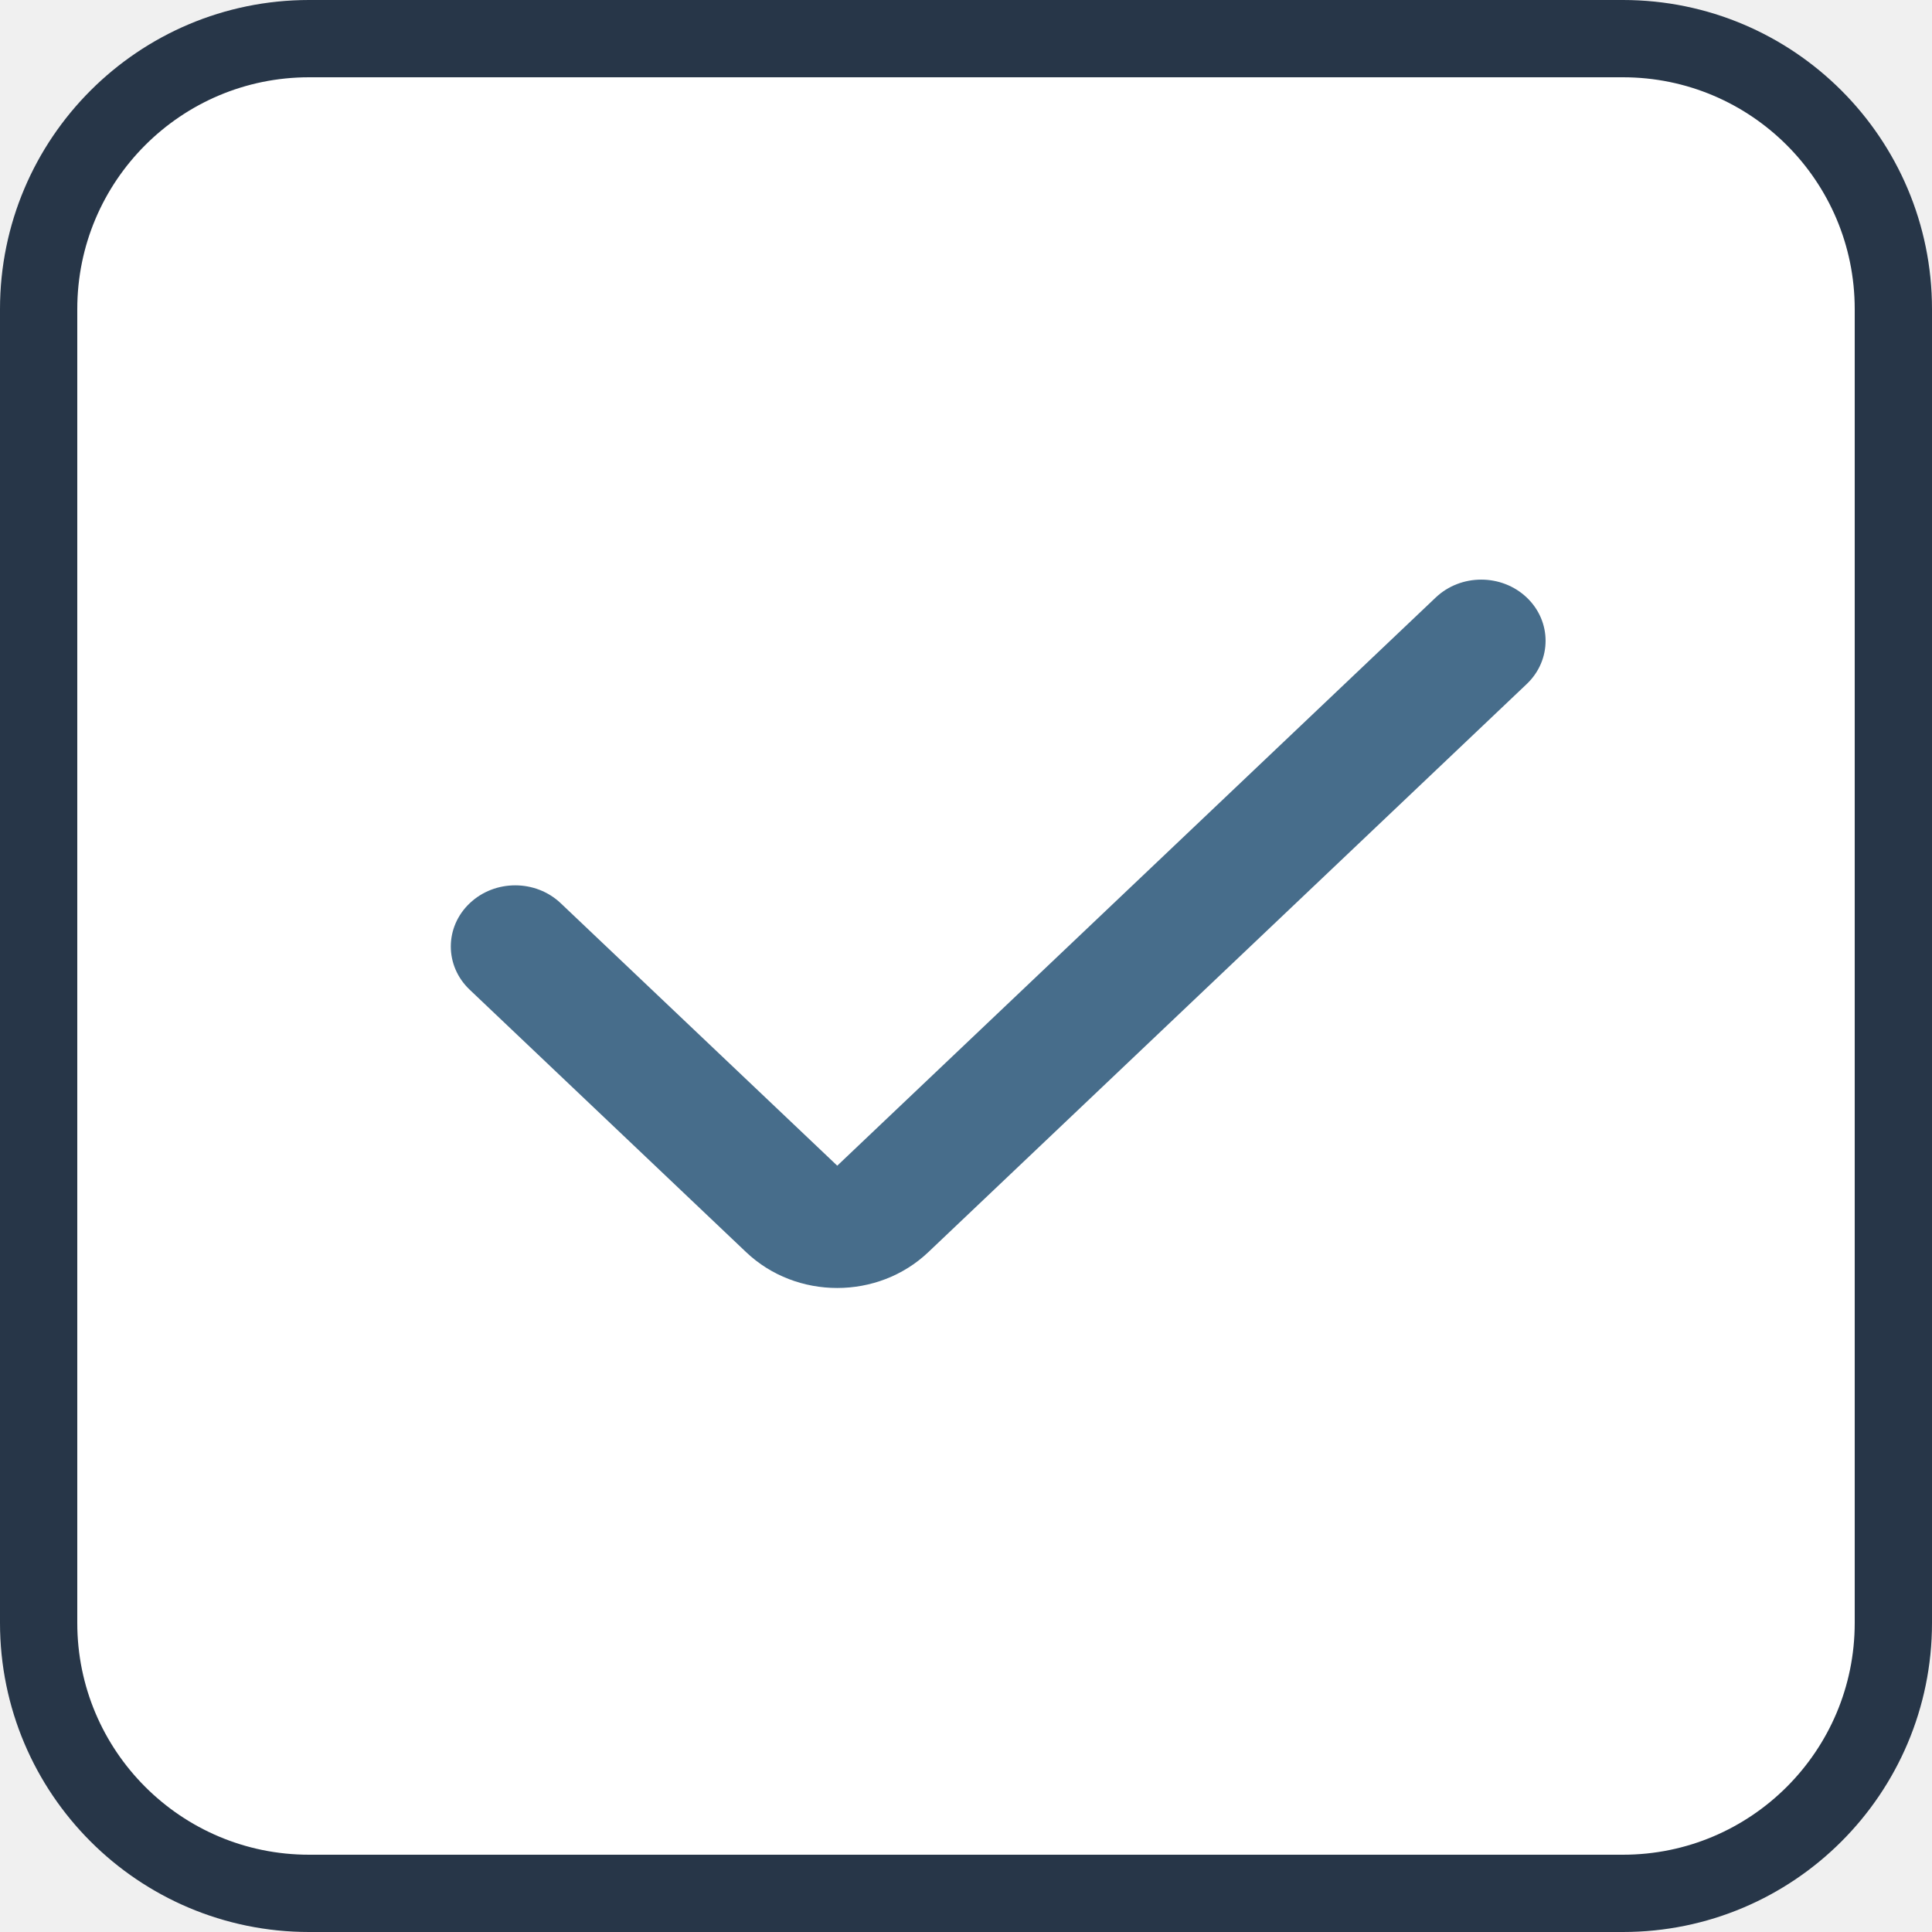
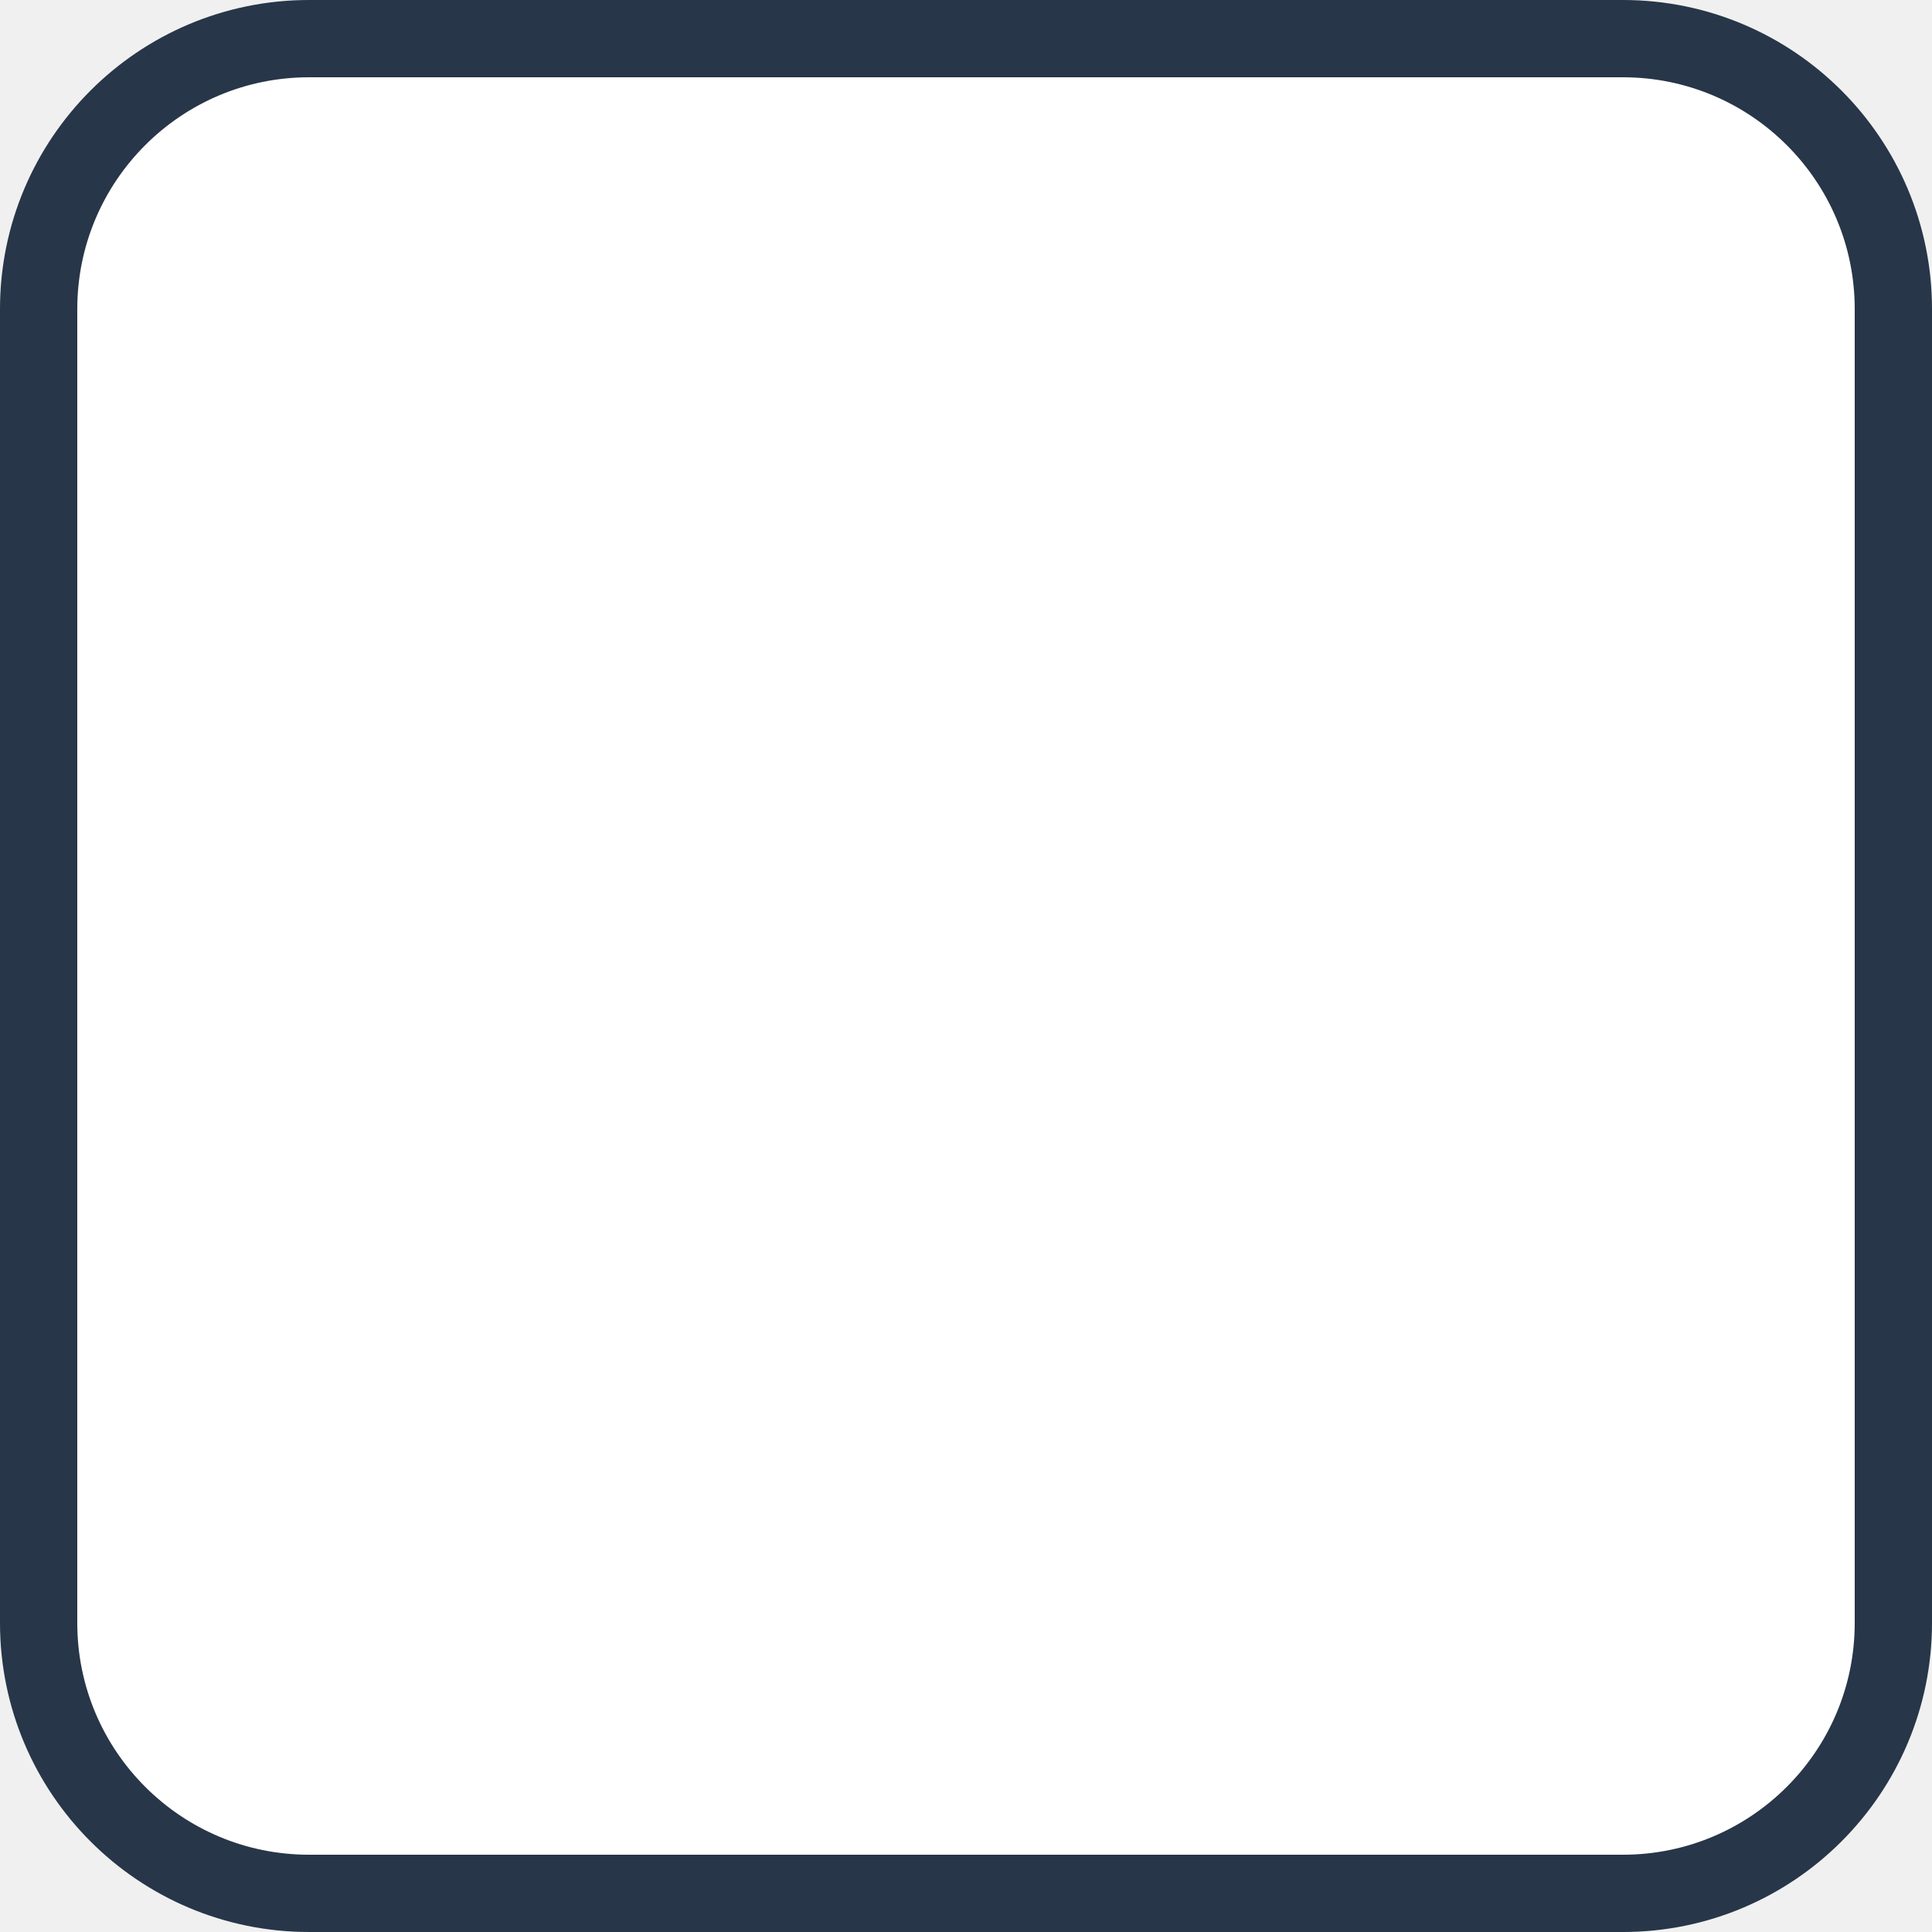
<svg xmlns="http://www.w3.org/2000/svg" width="25" height="25" viewBox="0 0 25 25" fill="none">
  <rect x="0.5" y="0.5" width="24" height="24" rx="3.5" fill="white" />
  <rect x="0.5" y="0.5" width="24" height="24" rx="3.5" stroke="#273648" />
-   <path fill-rule="evenodd" clip-rule="evenodd" d="M19.756 7.732C20.081 8.041 20.081 8.542 19.756 8.851L12.012 16.203C11.361 16.821 10.306 16.821 9.655 16.203L6.078 12.807C5.752 12.498 5.752 11.997 6.078 11.688C6.403 11.379 6.931 11.379 7.256 11.688L10.834 15.084L18.578 7.732C18.903 7.423 19.431 7.423 19.756 7.732Z" fill="#476D8B" />
</svg>
